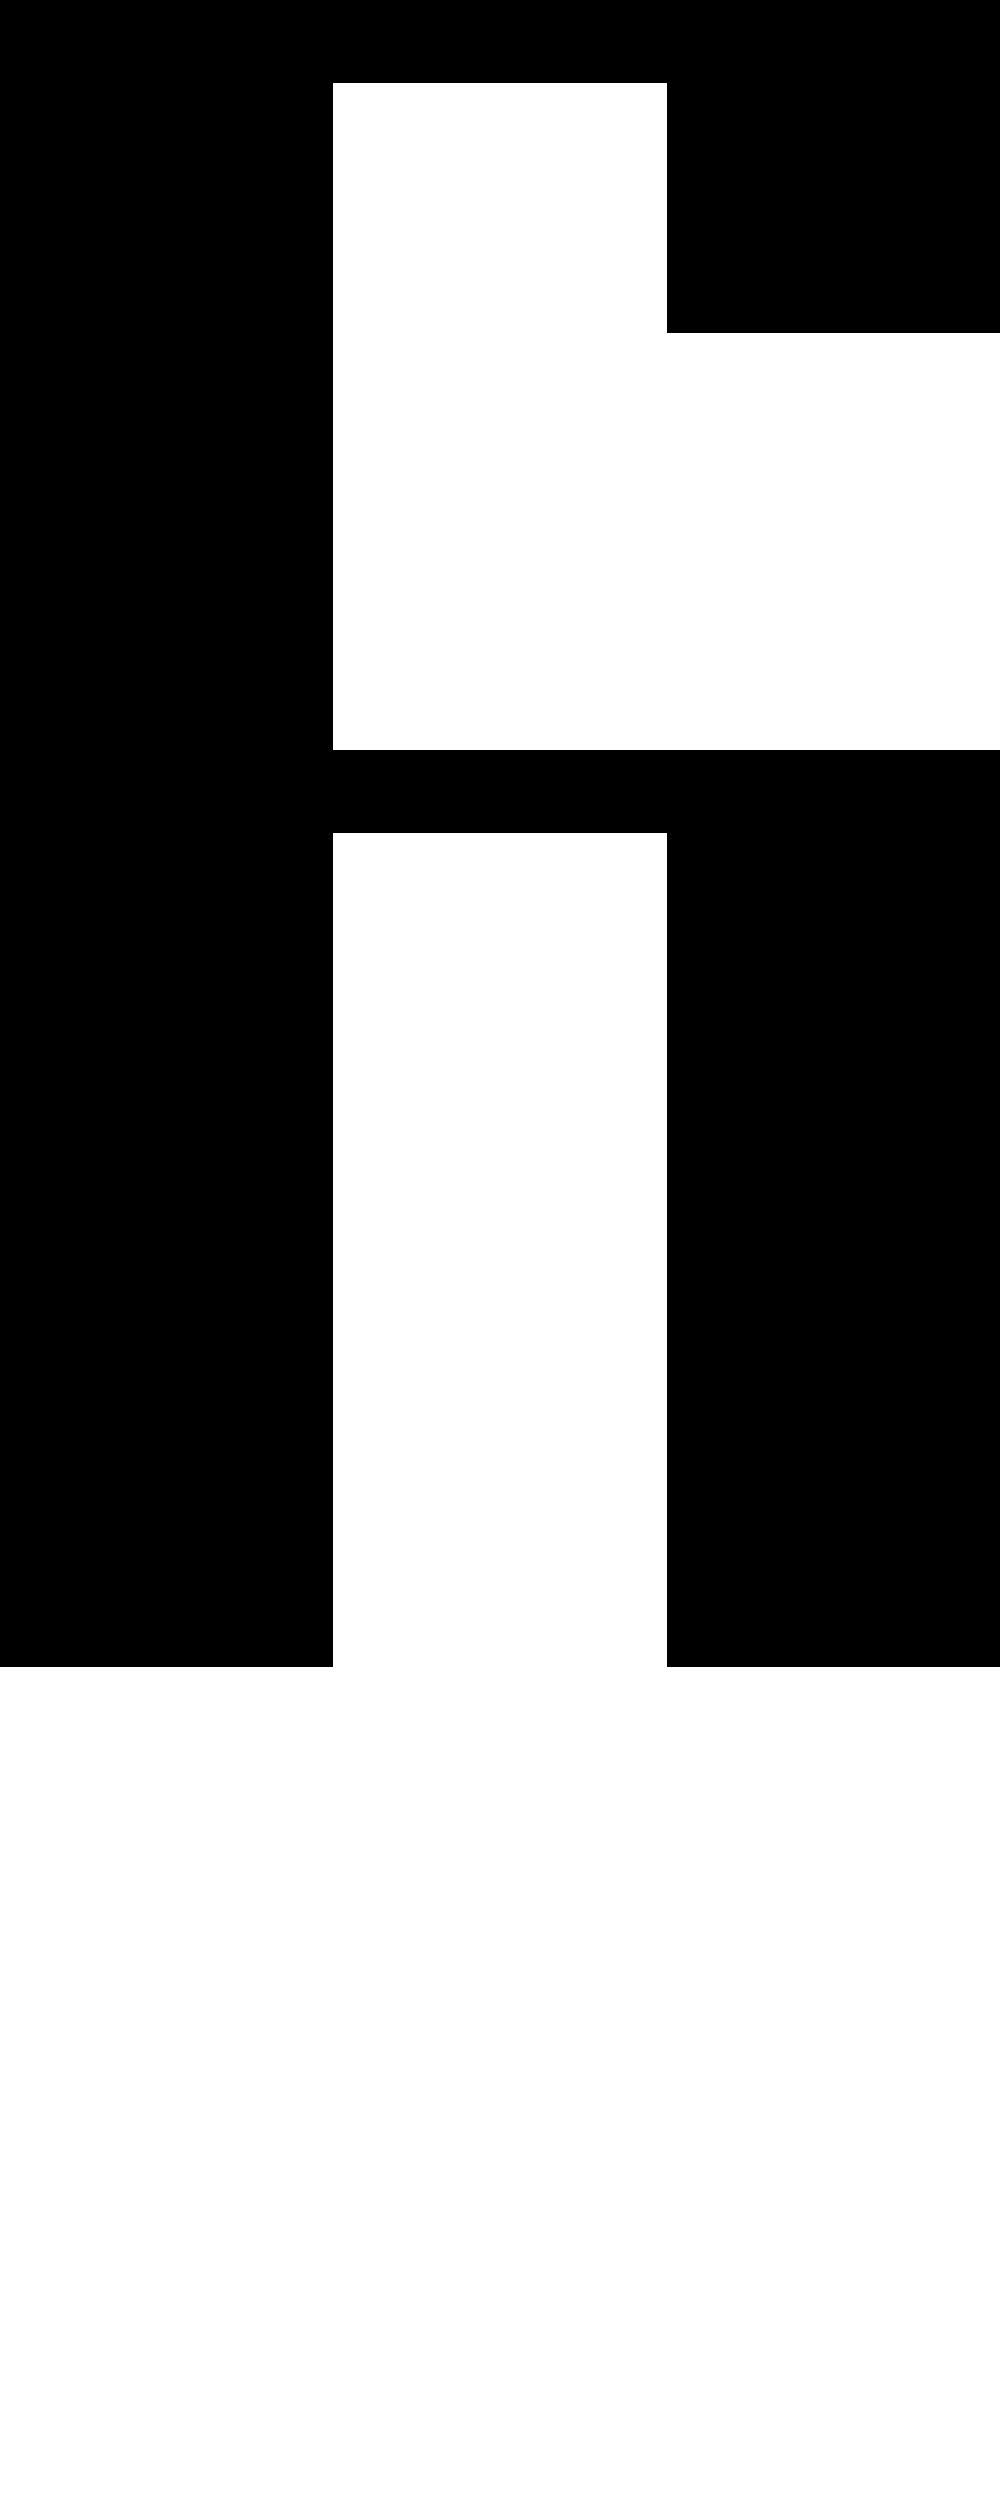
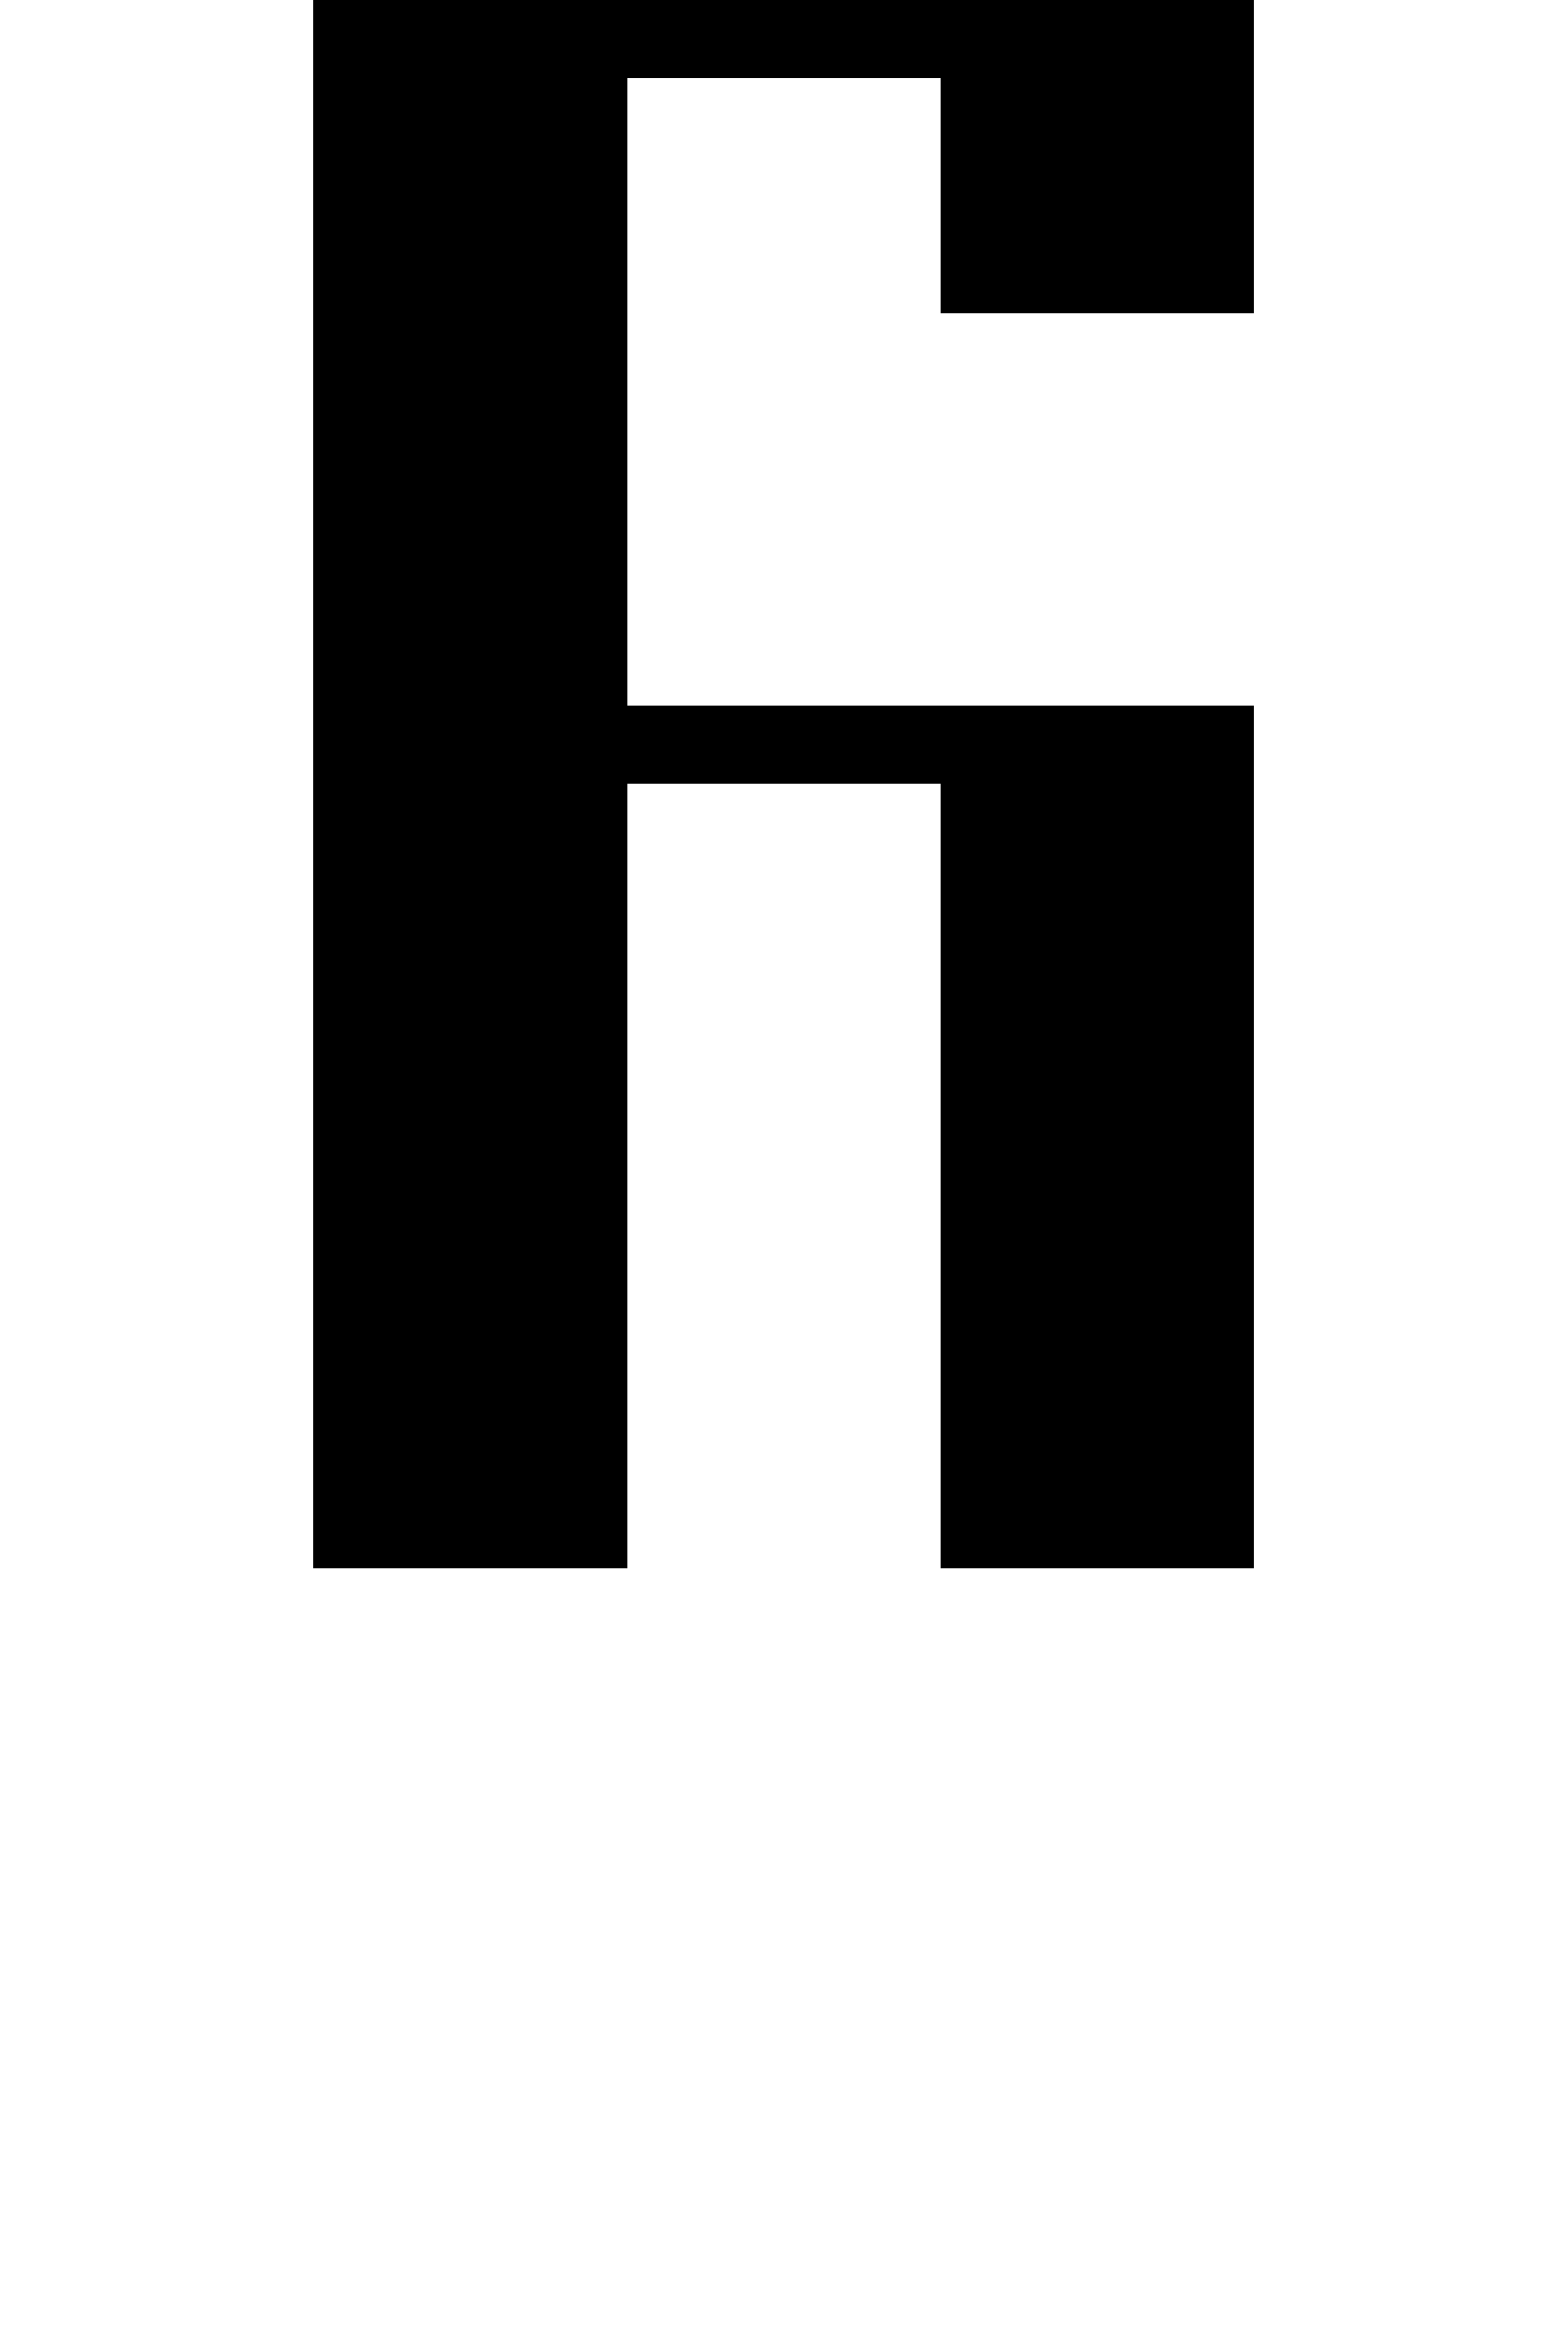
- <svg xmlns="http://www.w3.org/2000/svg" viewBox="0 0 12 30" width="12" height="30" shape-rendering="crispEdges">
+ <svg xmlns="http://www.w3.org/2000/svg" viewBox="0 0 20 30" width="20" height="30" shape-rendering="crispEdges">
  <g>
-     <polygon class="fi" points="0,0 4,0 4,20 0,20" />
-     <polygon class="fi" points="0,0 8,0 8,1 0,1" />
-     <polygon class="fi" points="0,9 8,9 8,10 0,10" />
-     <polygon class="fi" points="8,9 12,9 12,20 8,20" />
-     <polygon class="fi" points="8,0 12,0 12,4 8,4" />
+     <polygon class="fi" points="4,0 8,0 8,20 4,20" />
+     <polygon class="fi" points="4,0 12,0 12,1 4,1" />
+     <polygon class="fi" points="4,9 12,9 12,10 4,10" />
+     <polygon class="fi" points="12,9 16,9 16,20 12,20" />
+     <polygon class="fi" points="12,0 16,0 16,4 12,4" />
  </g>
</svg>
